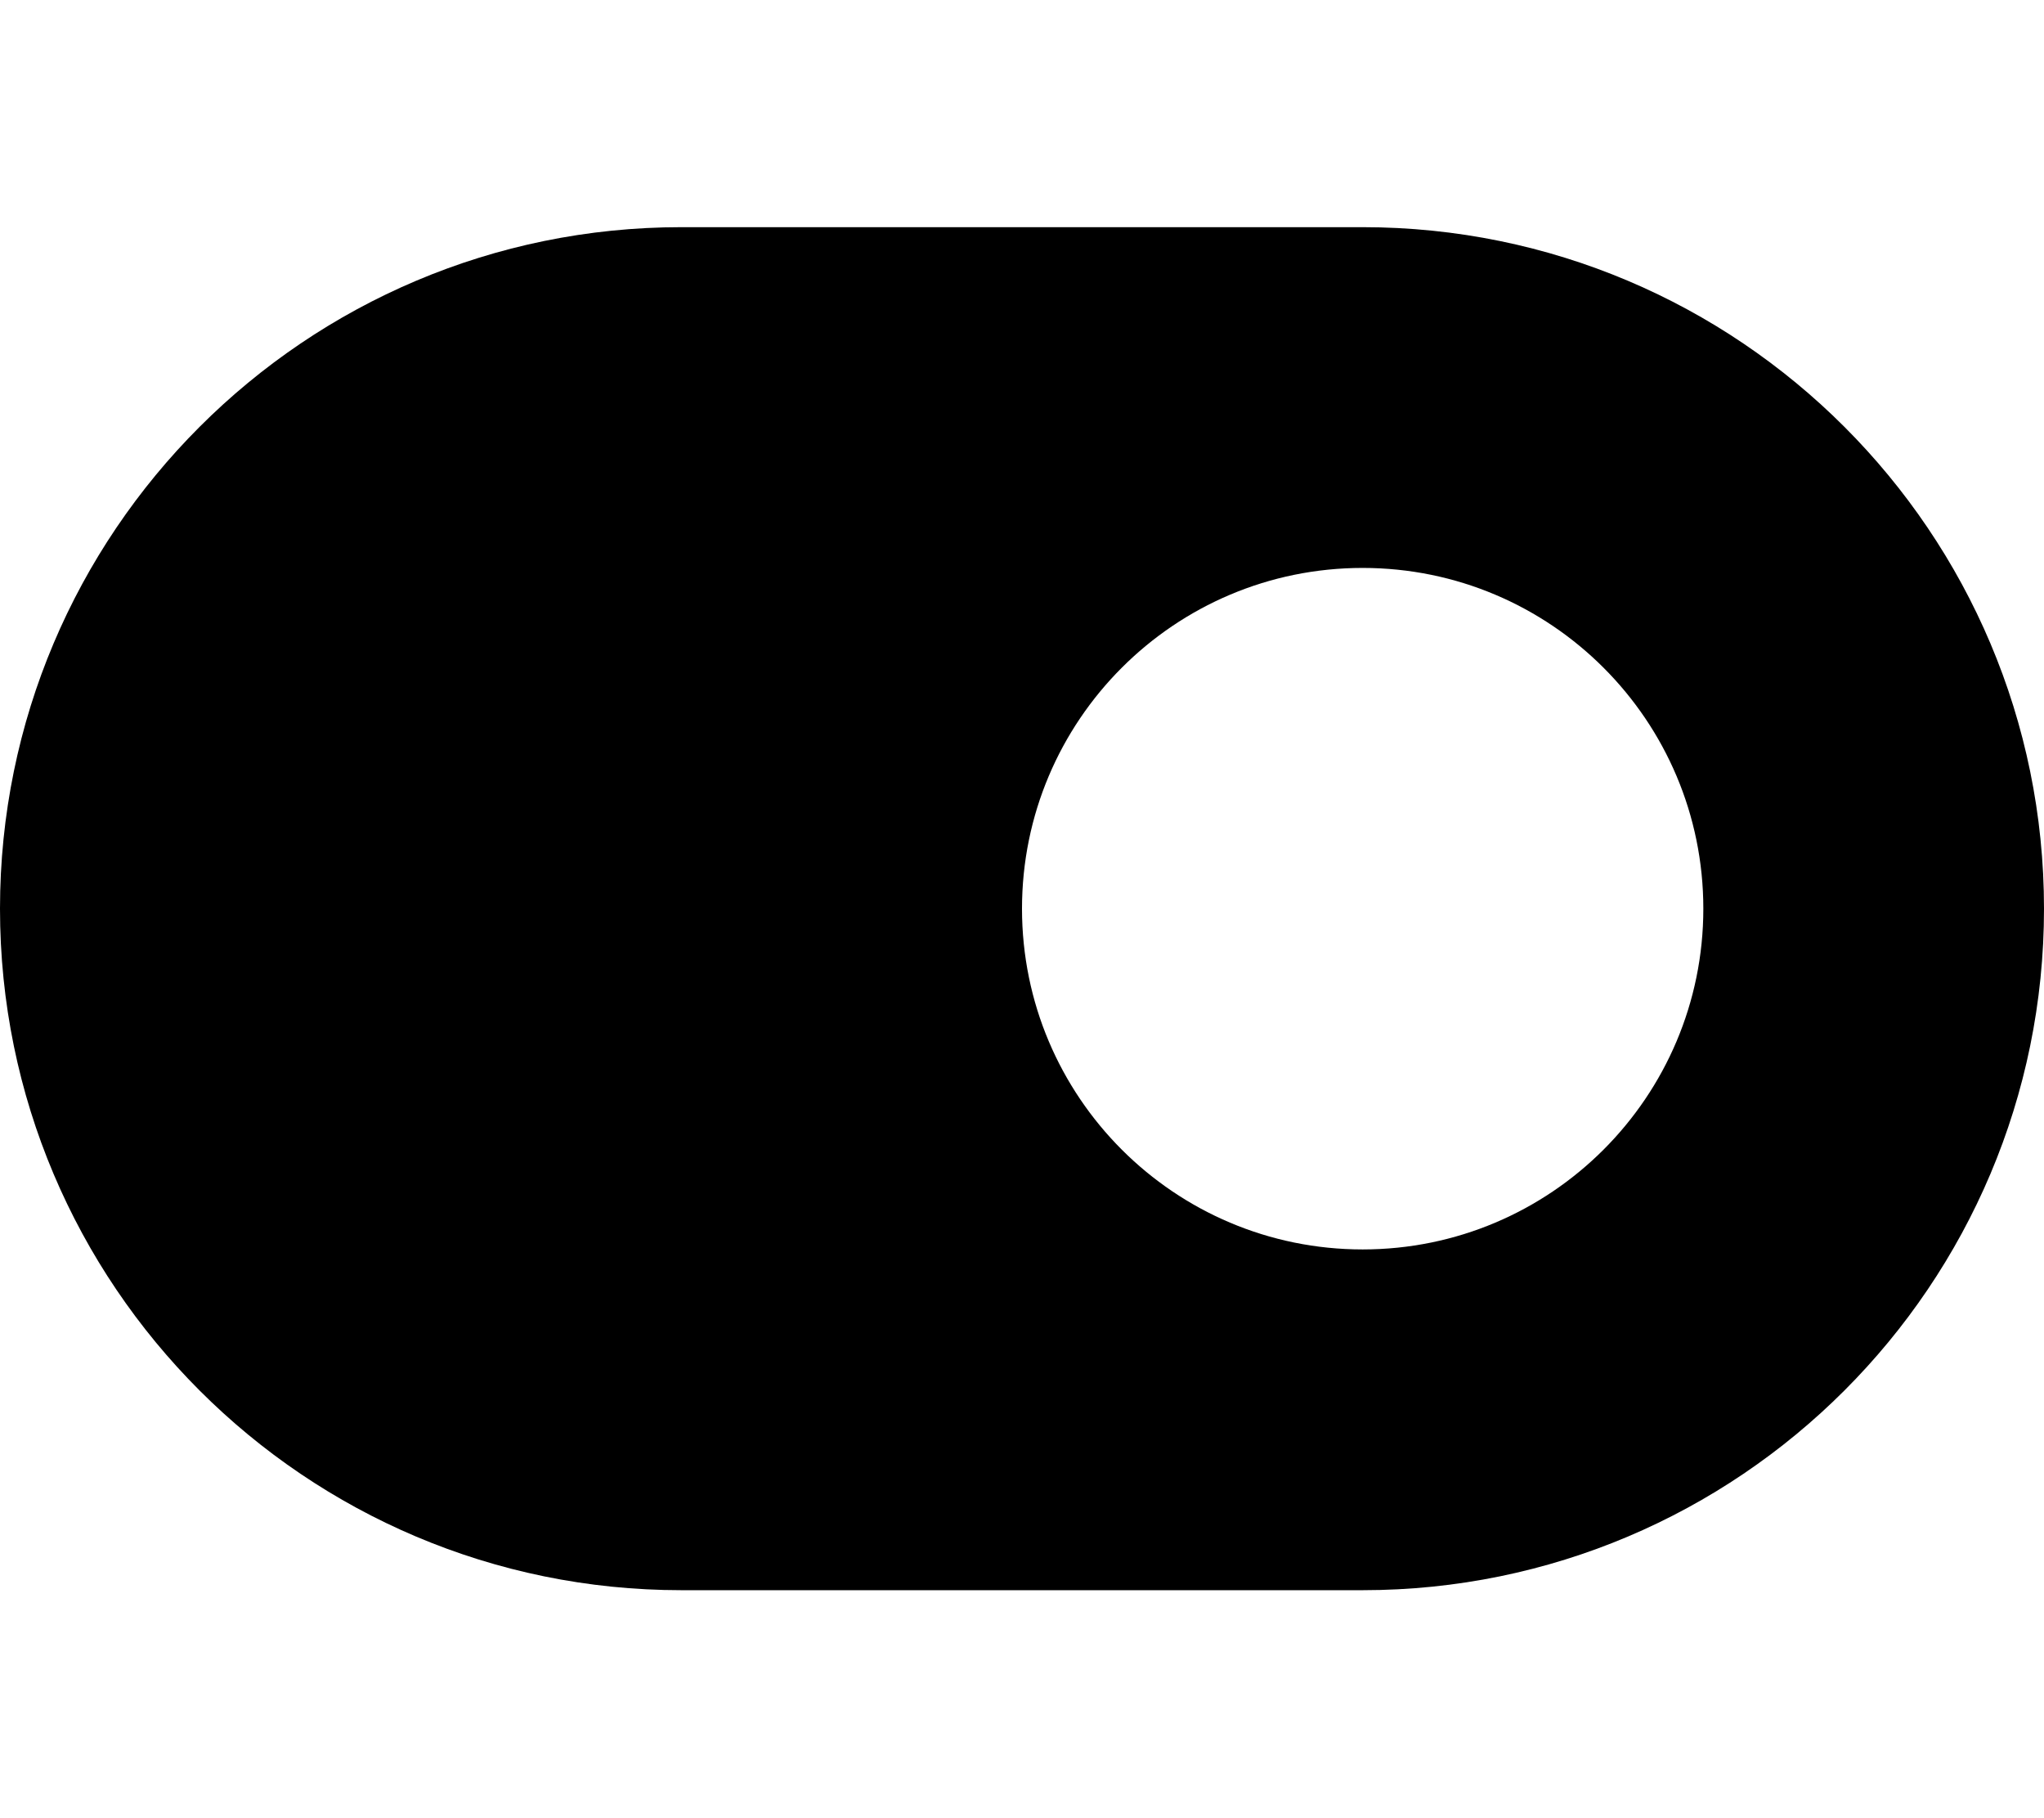
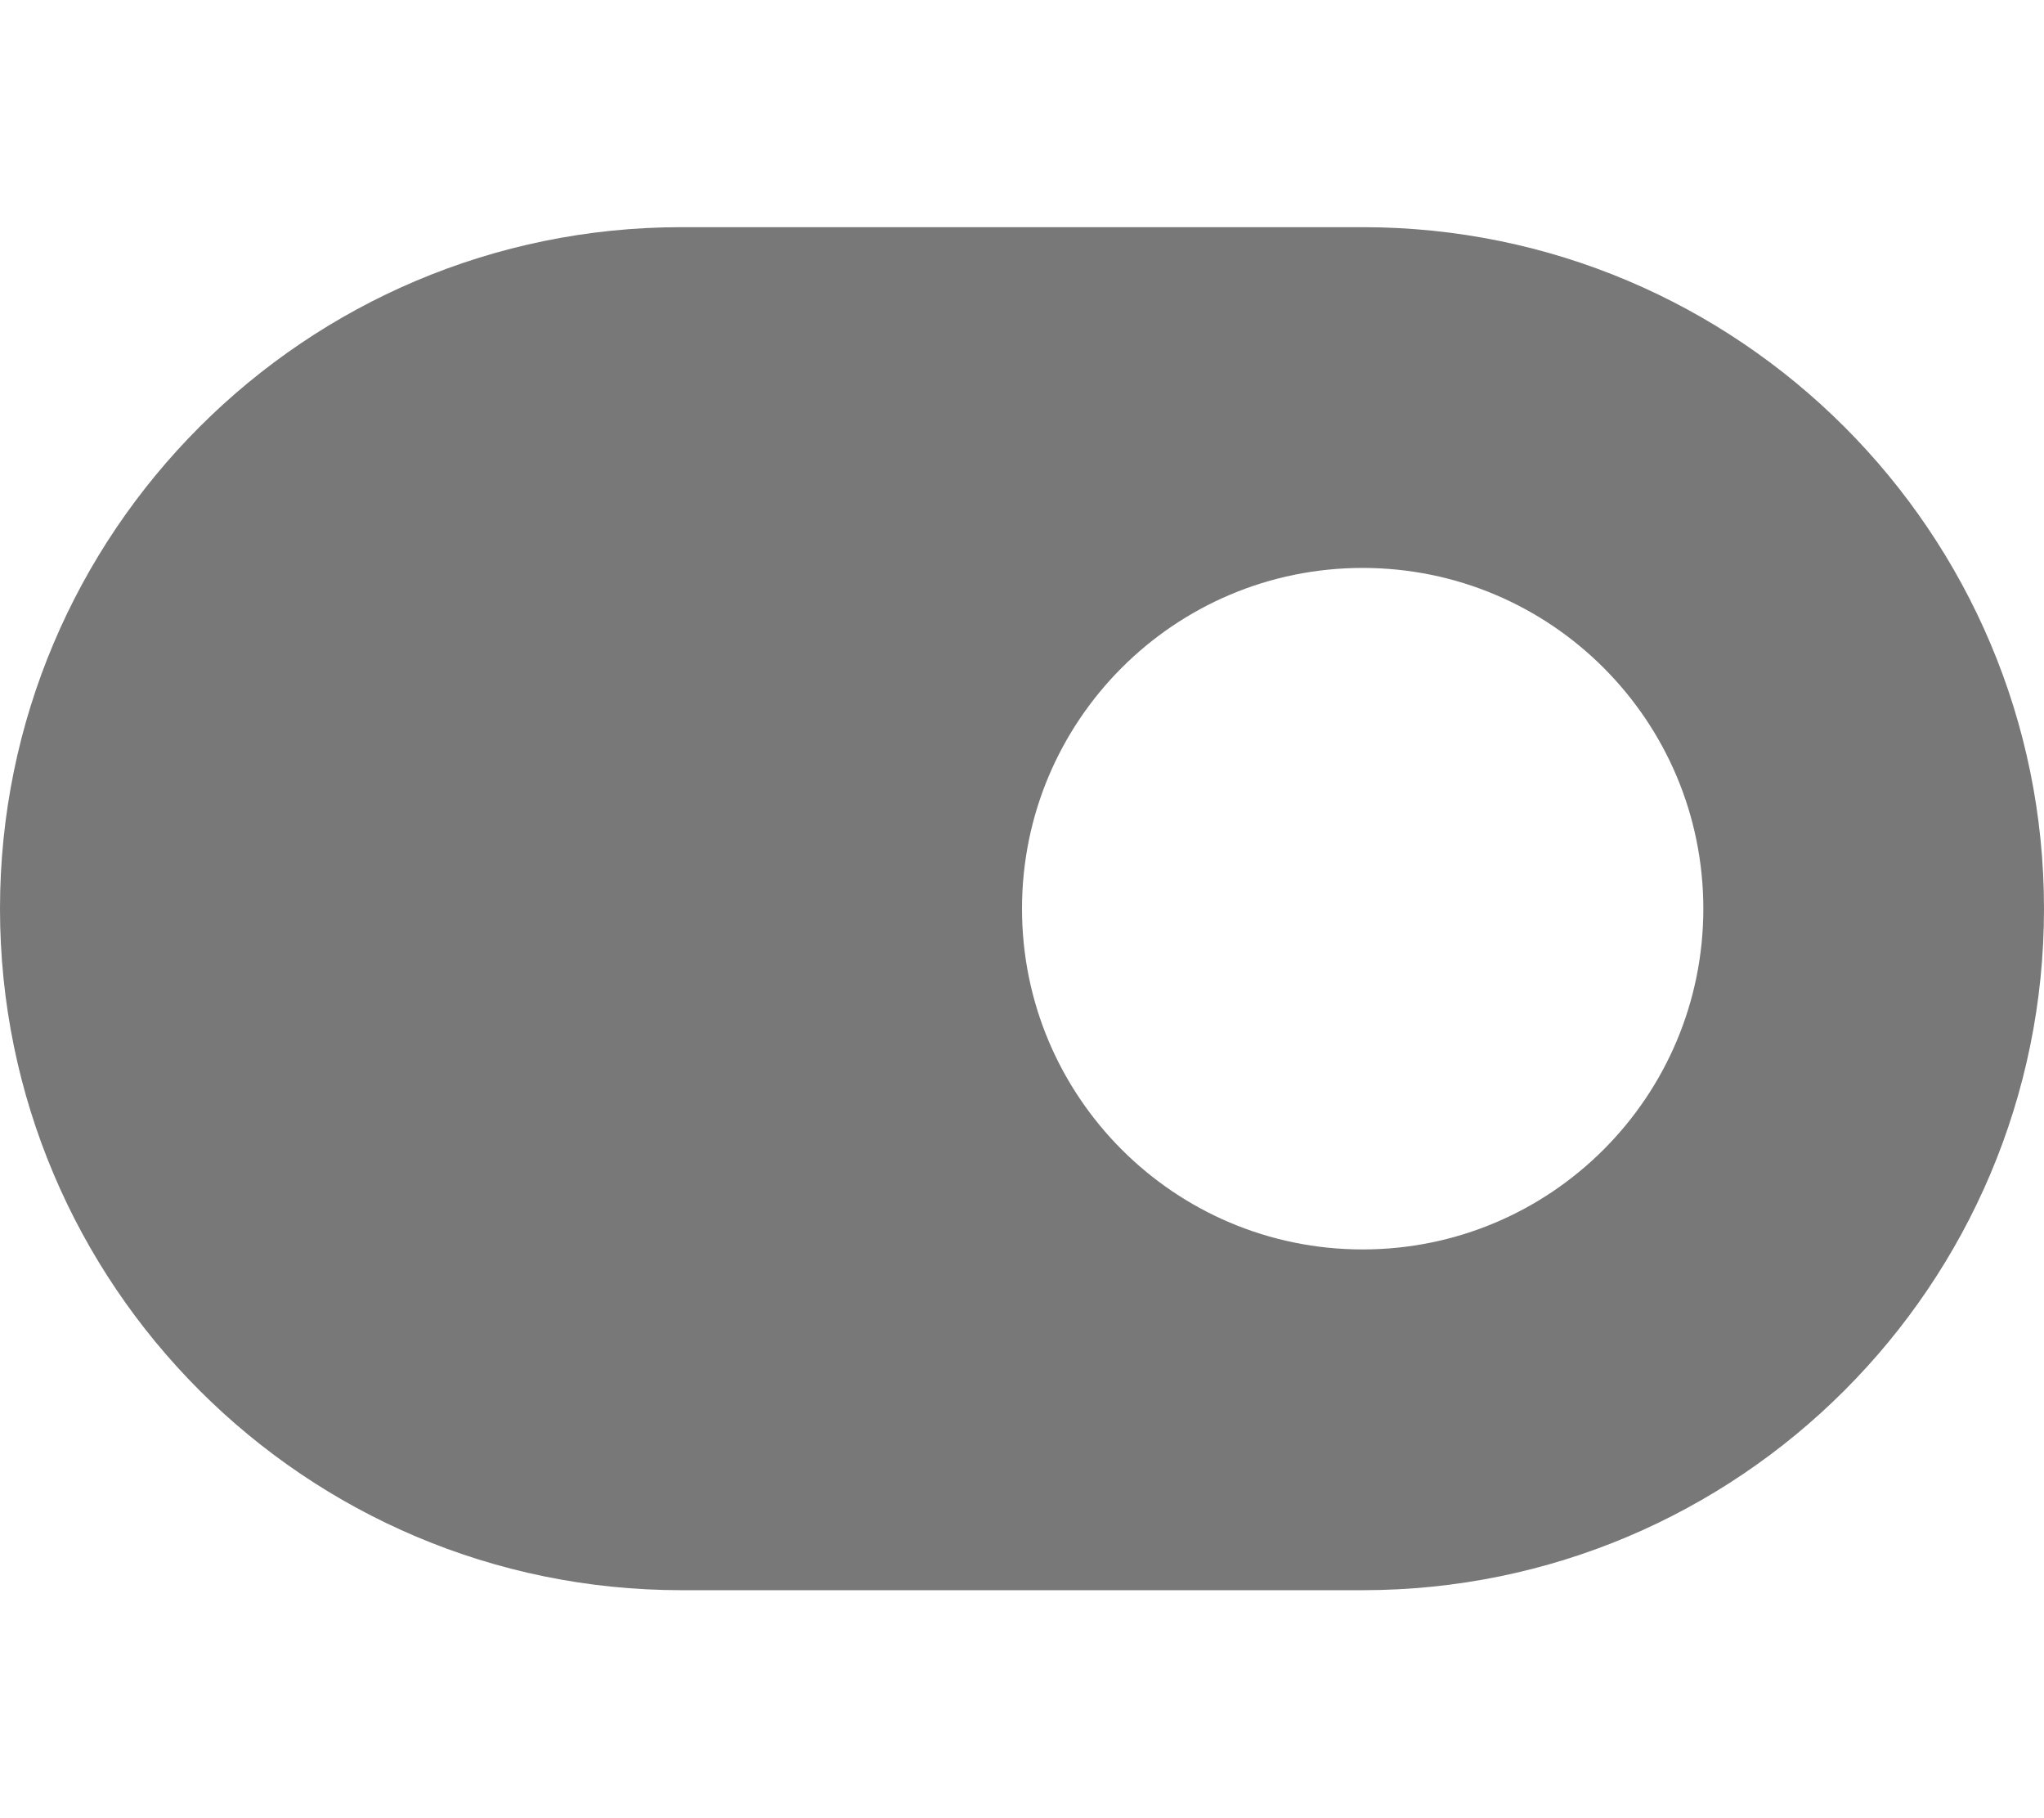
- <svg xmlns="http://www.w3.org/2000/svg" viewBox="0 0 576 512">
+ <svg xmlns="http://www.w3.org/2000/svg" height="1em" viewBox="0 0 576 512">
+   <style>svg{fill:#787878}</style>
  <path d="M192 64C86 64 0 150 0 256S86 448 192 448H384c106 0 192-86 192-192s-86-192-192-192H192zm192 96a96 96 0 1 1 0 192 96 96 0 1 1 0-192z" />
</svg>
